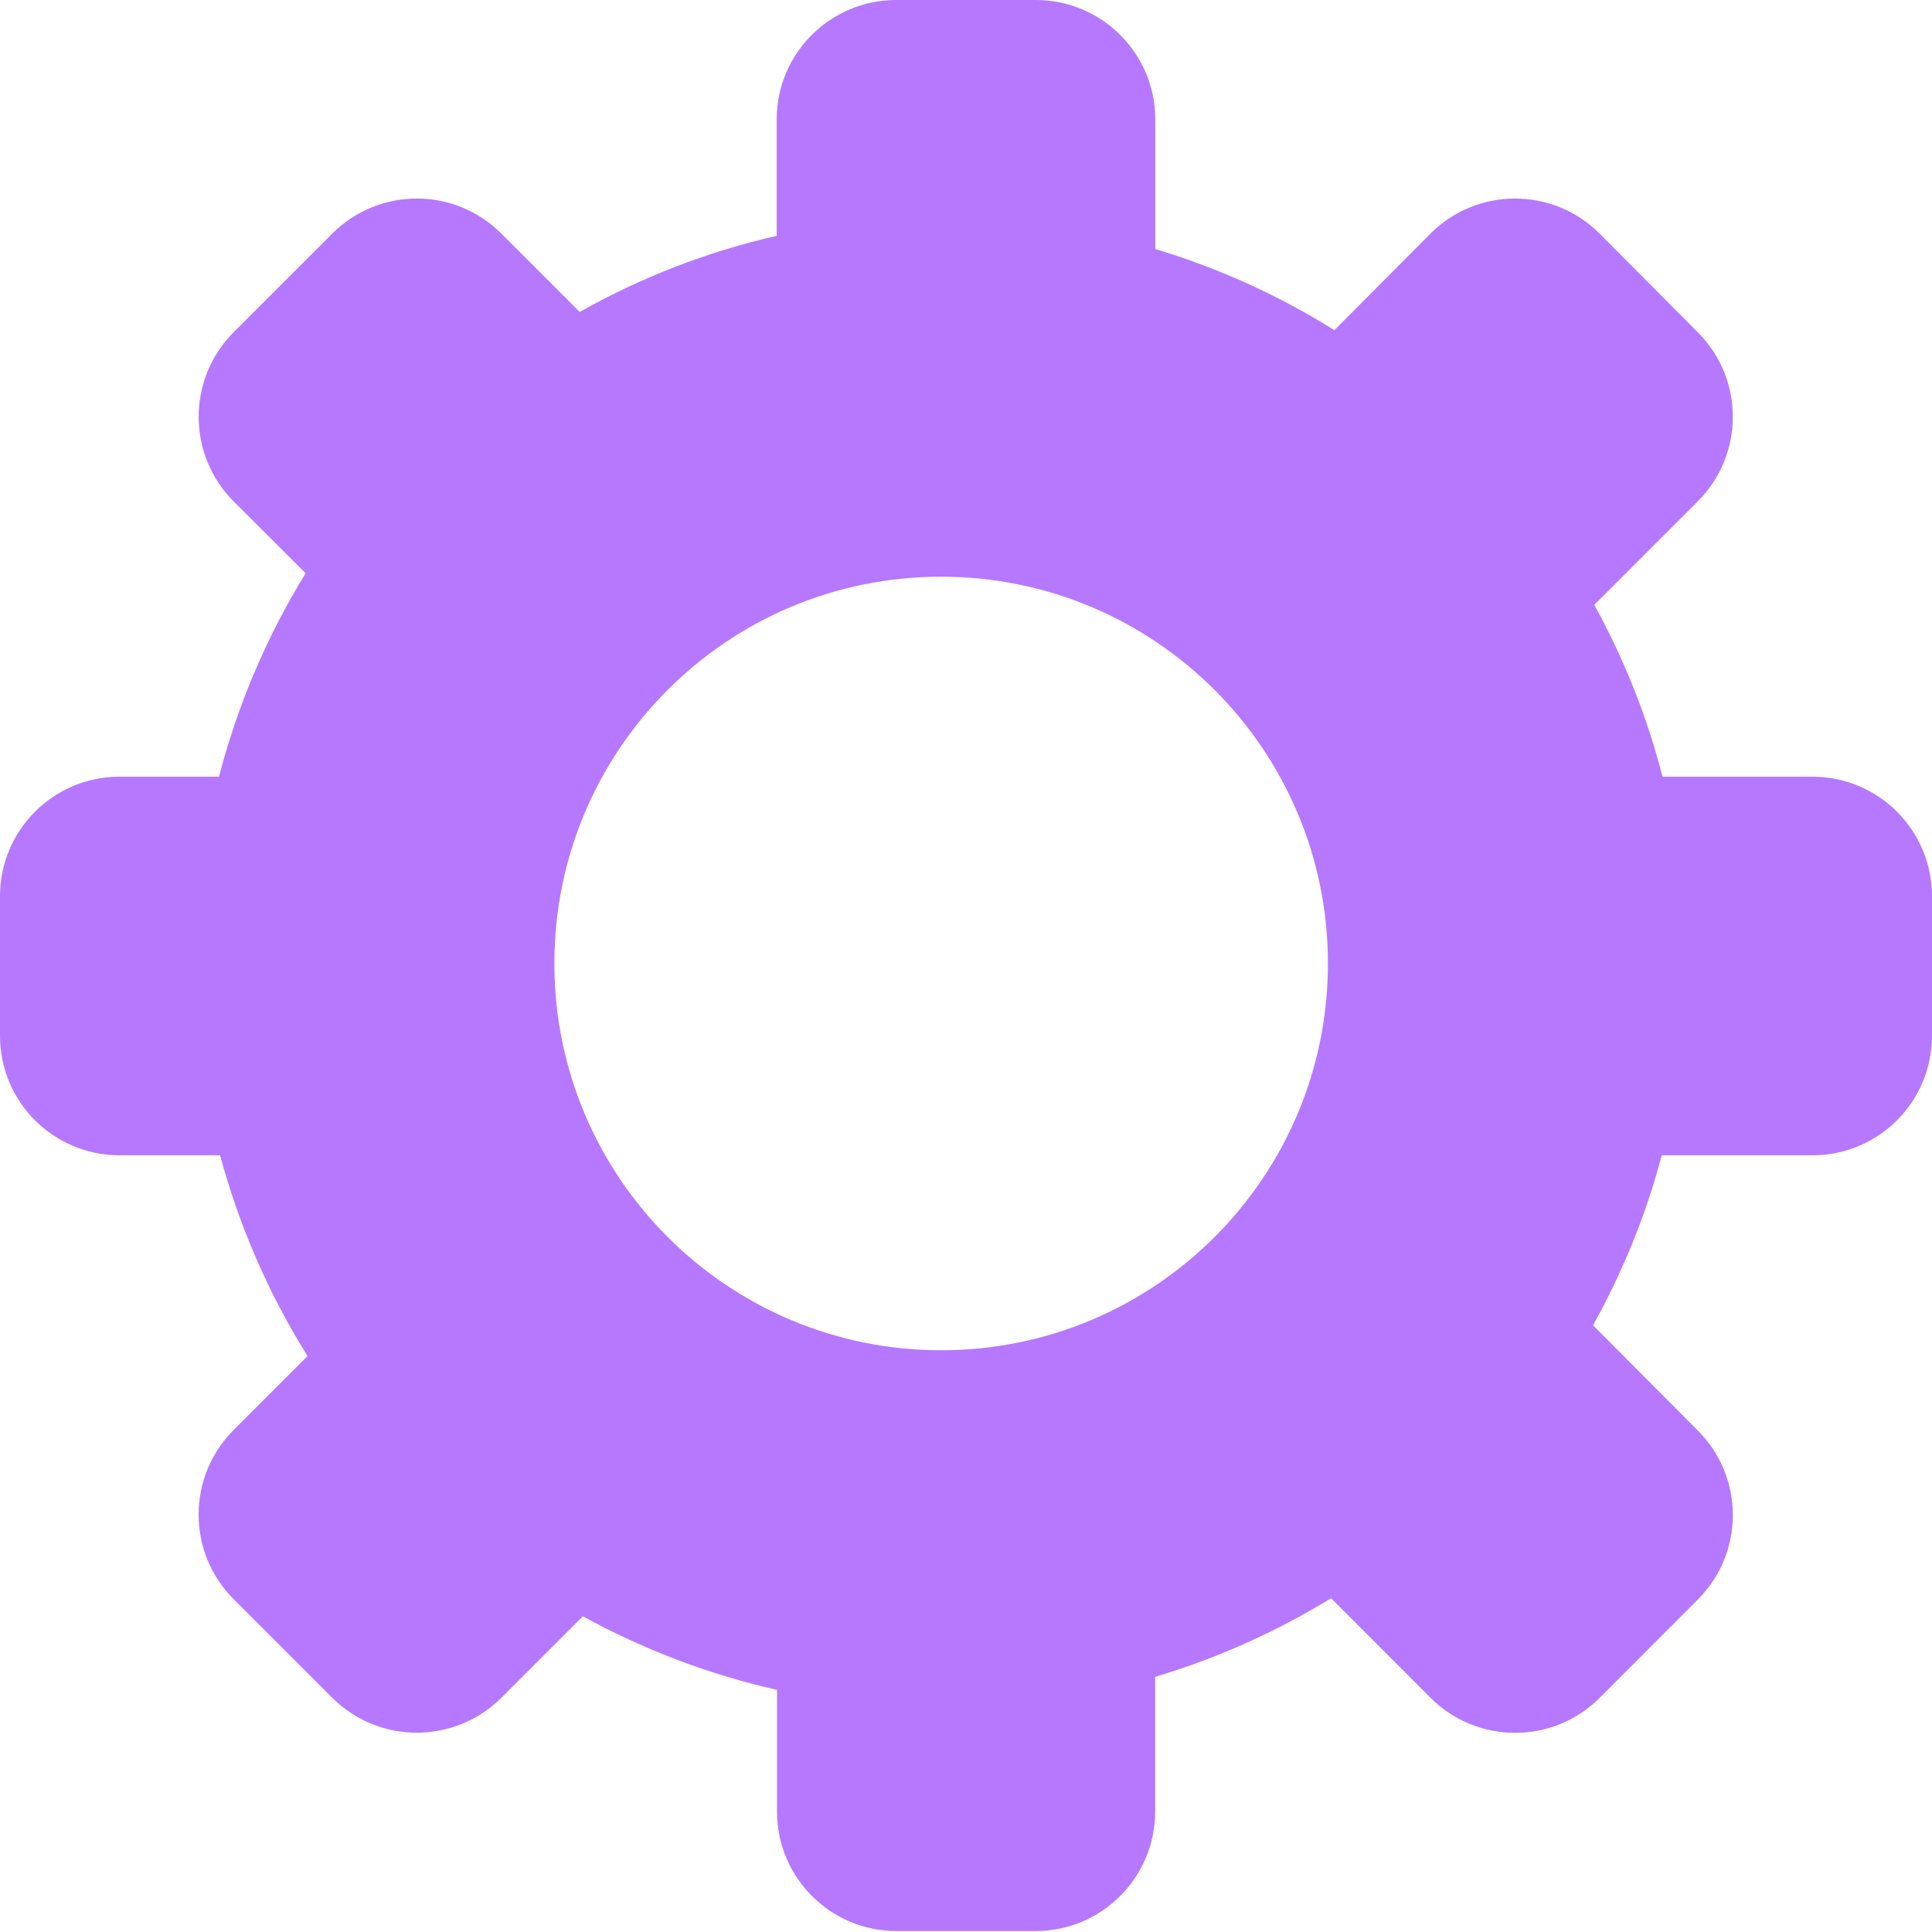
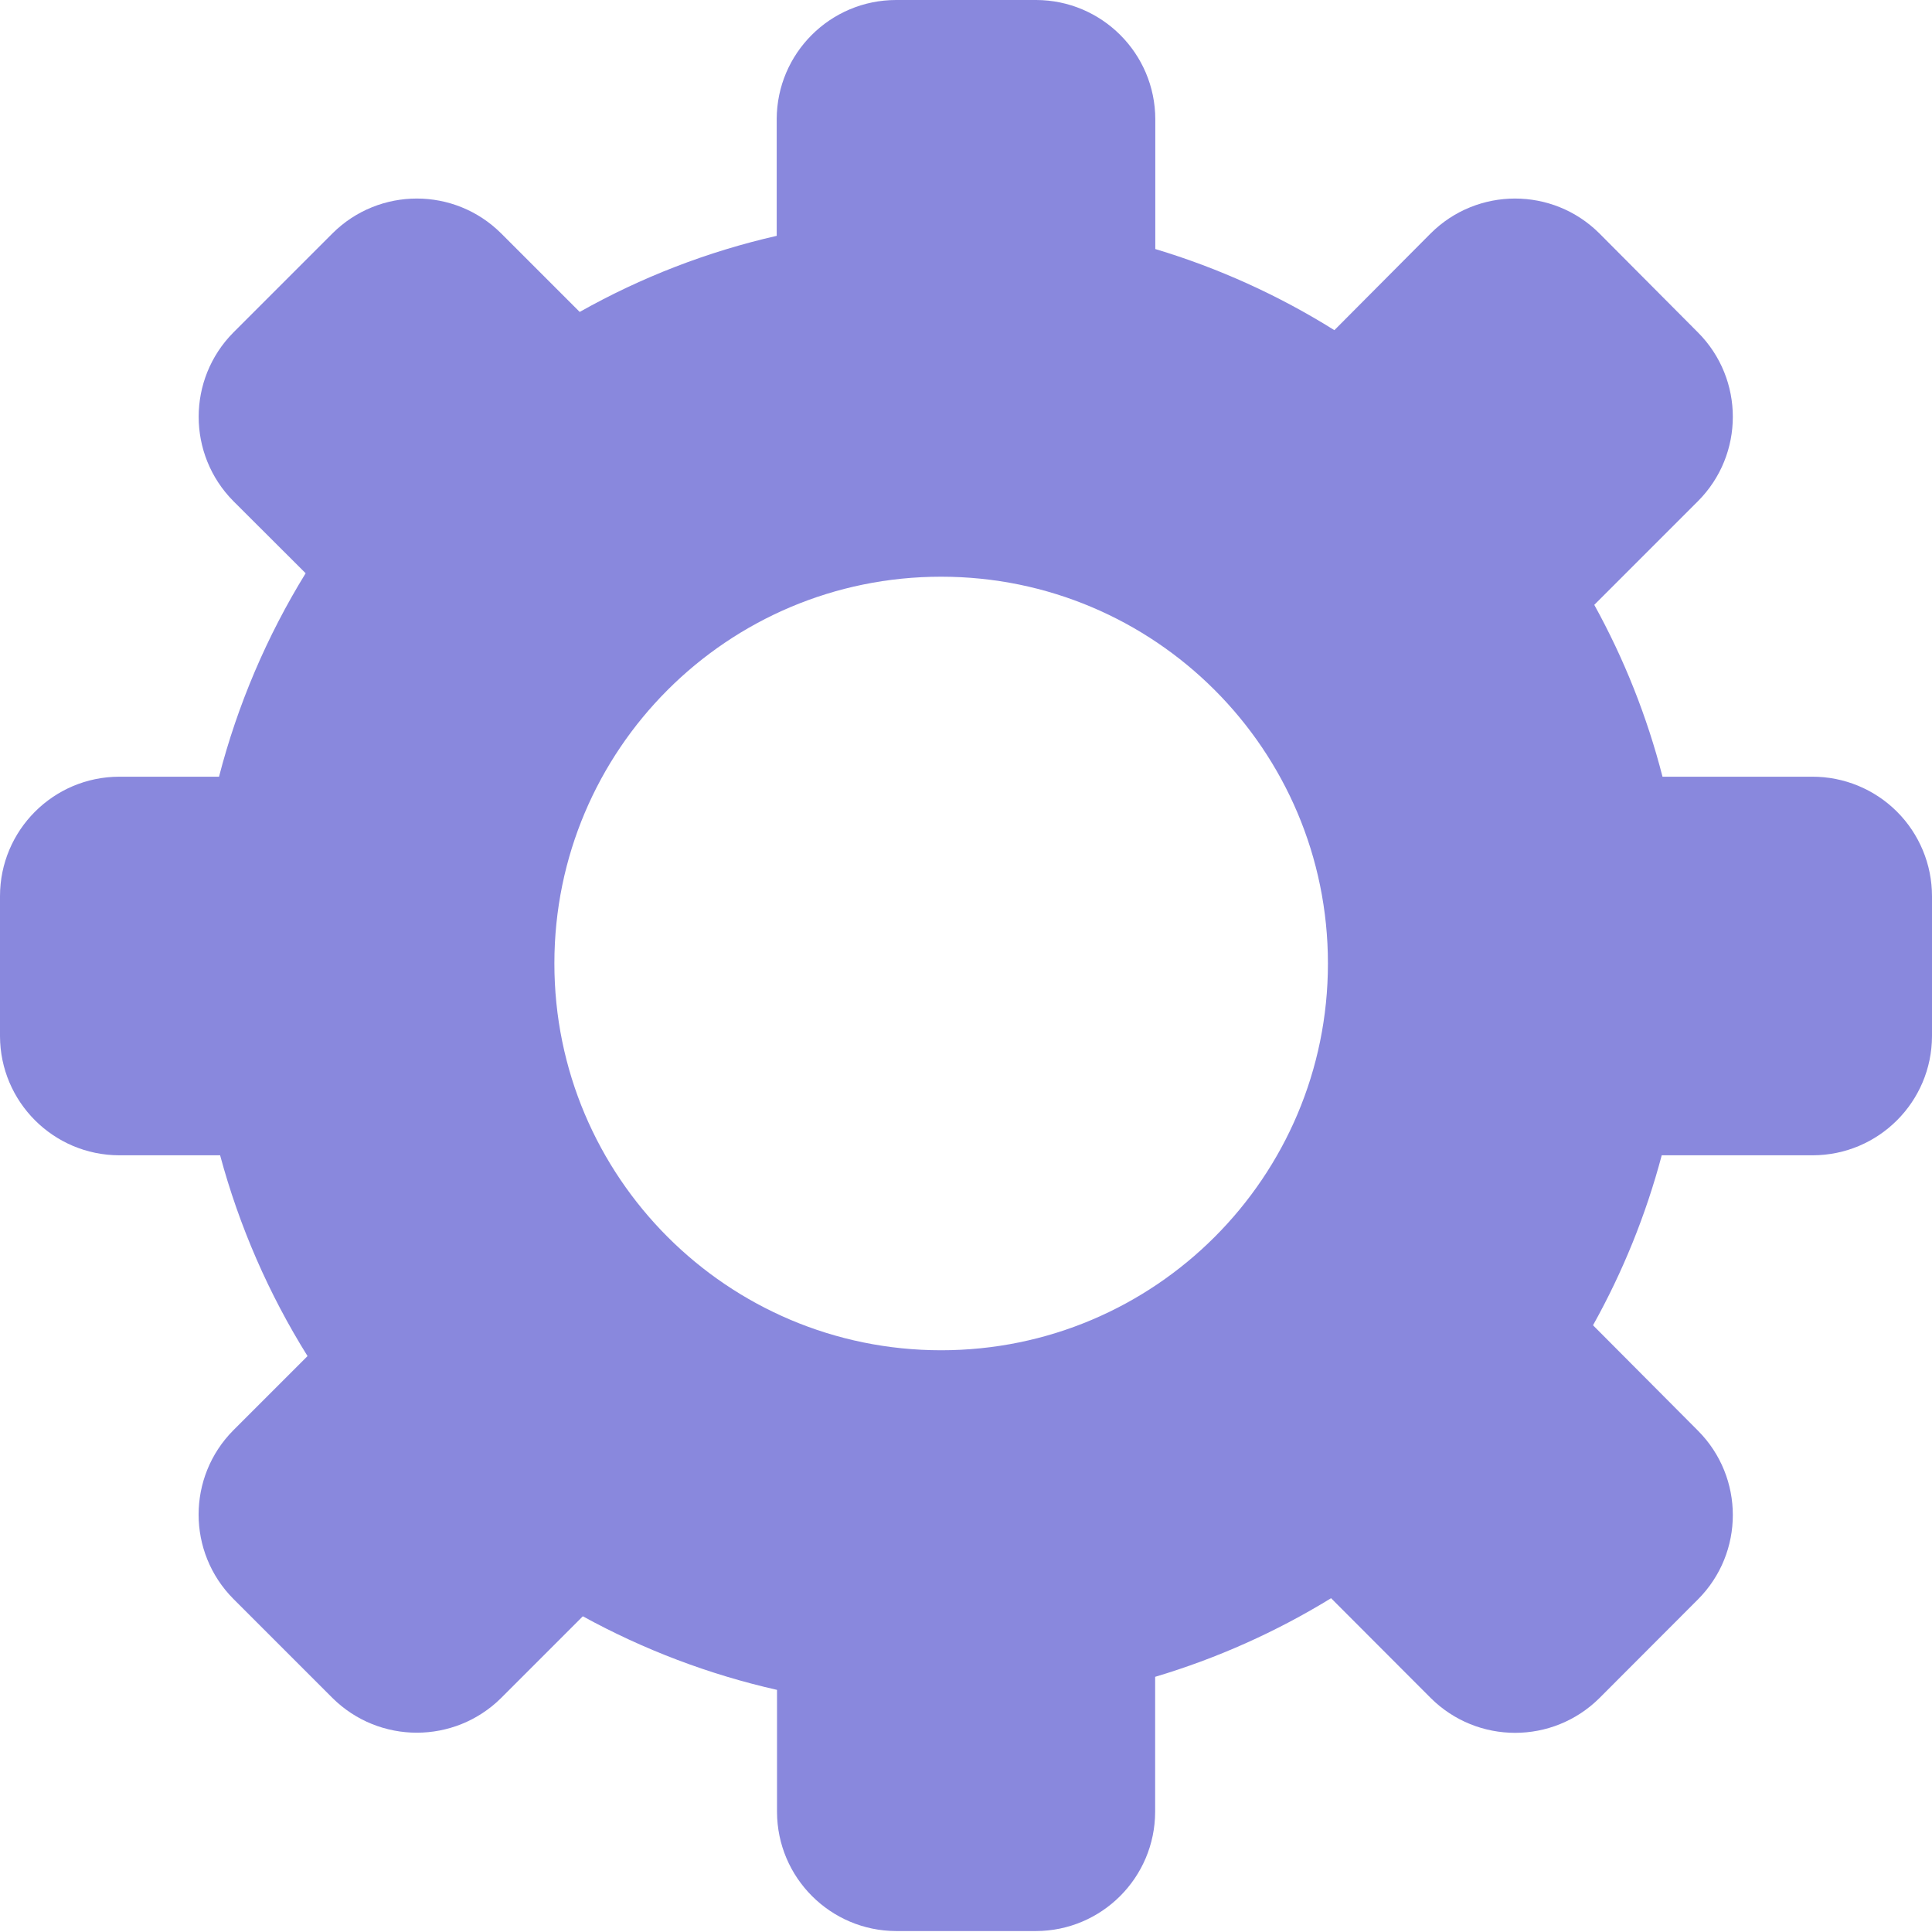
<svg xmlns="http://www.w3.org/2000/svg" id="Layer_1" data-name="Layer 1" viewBox="0 0 122.88 122.88">
  <defs>
-     <style>.cls-1{fill-rule:evenodd;fill:#b578ff;}</style>
+     <style>.cls-1{fill-rule:evenodd;fill:#8988dd;}</style>
  </defs>
  <path class="cls-1" d="M73.48,15.84A46.87,46.87,0,0,1,84.87,21L91,14.84a7.6,7.6,0,0,1,10.72,0L108,21.15a7.6,7.6,0,0,1,0,10.72l-6.6,6.6a46.6,46.6,0,0,1,4.34,10.93h9.52A7.6,7.6,0,0,1,122.88,57V65.9a7.6,7.6,0,0,1-7.58,7.58h-9.61a46.83,46.83,0,0,1-4.37,10.81L108,91a7.6,7.6,0,0,1,0,10.72L101.73,108A7.61,7.61,0,0,1,91,108l-6.34-6.35a47.22,47.22,0,0,1-11.19,5v8.59a7.6,7.6,0,0,1-7.58,7.58H57a7.6,7.6,0,0,1-7.58-7.58v-7.76a47.39,47.39,0,0,1-12.35-4.68L31.87,108a7.62,7.62,0,0,1-10.72,0l-6.31-6.31a7.61,7.61,0,0,1,0-10.72l4.72-4.72A47.38,47.38,0,0,1,14,73.48H7.58A7.6,7.6,0,0,1,0,65.9V57A7.6,7.6,0,0,1,7.58,49.4h6.35a47.2,47.2,0,0,1,5.51-12.94l-4.6-4.59a7.62,7.62,0,0,1,0-10.72l6.31-6.31a7.6,7.6,0,0,1,10.72,0l5,5A46.6,46.6,0,0,1,49.4,15V7.58A7.6,7.6,0,0,1,57,0H65.9a7.6,7.6,0,0,1,7.58,7.58v8.26ZM59.86,36.68a24.6,24.6,0,1,1-24.6,24.59,24.59,24.59,0,0,1,24.6-24.59Z" />
</svg>
